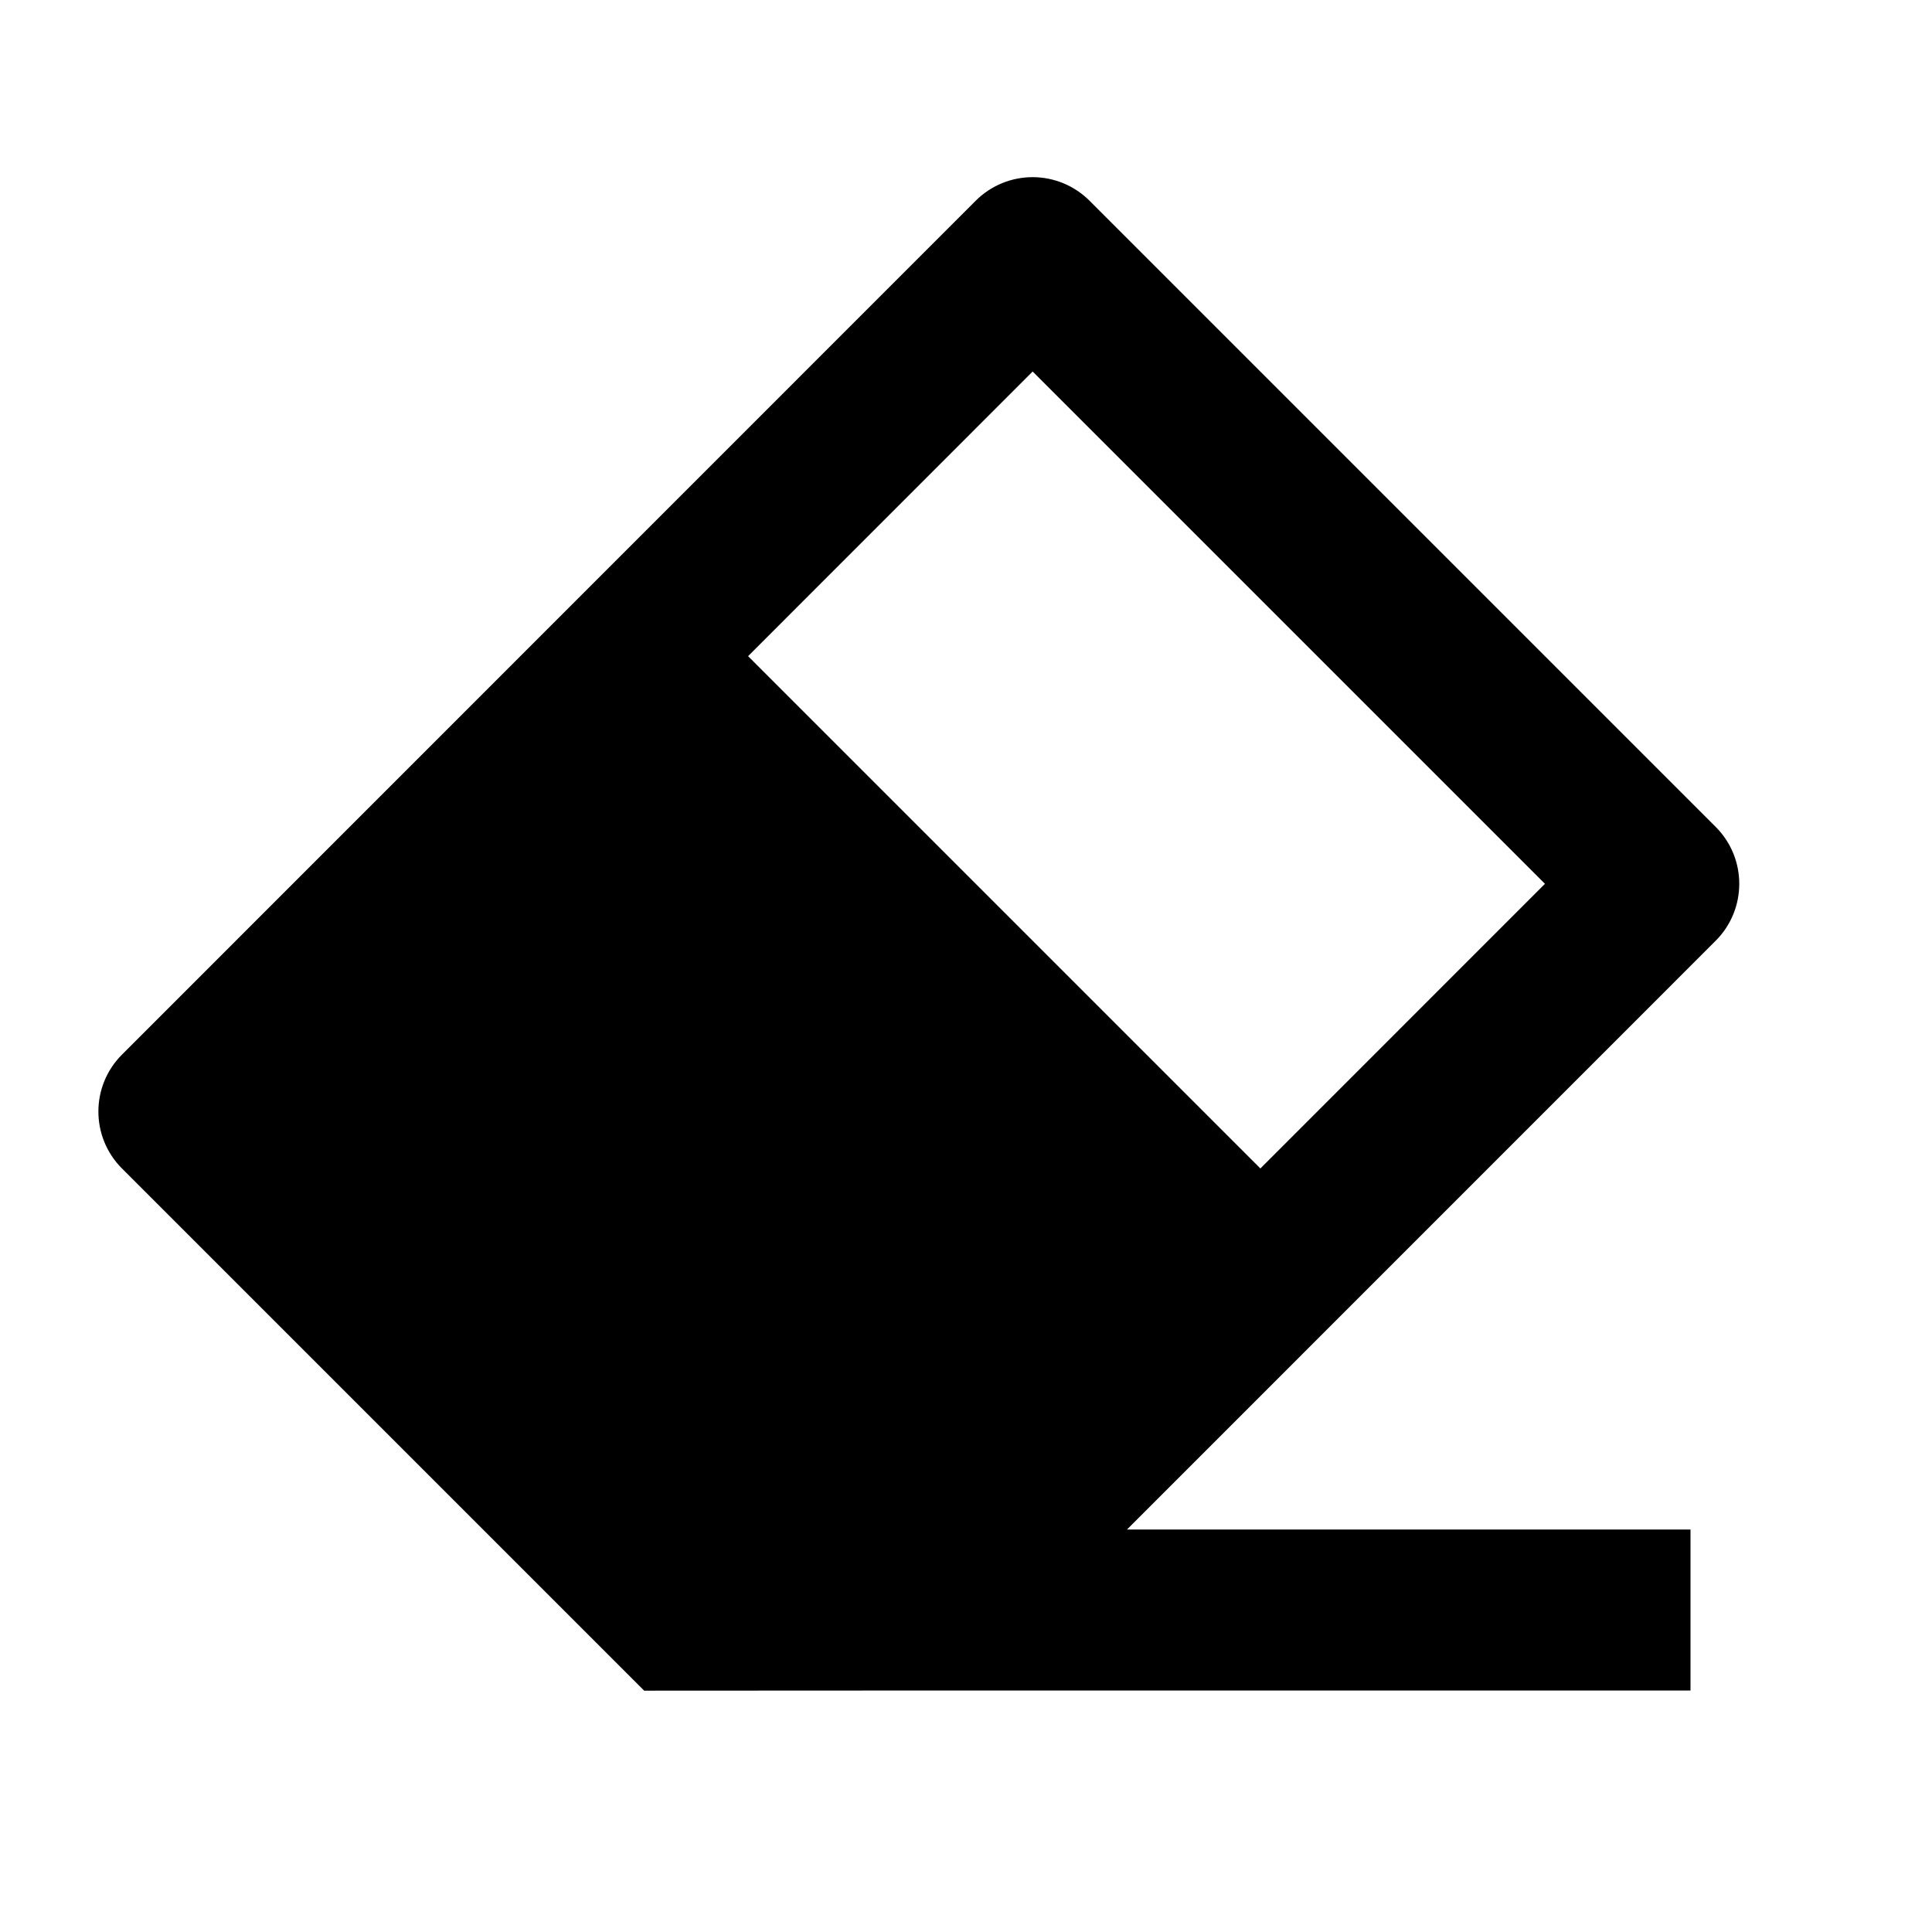
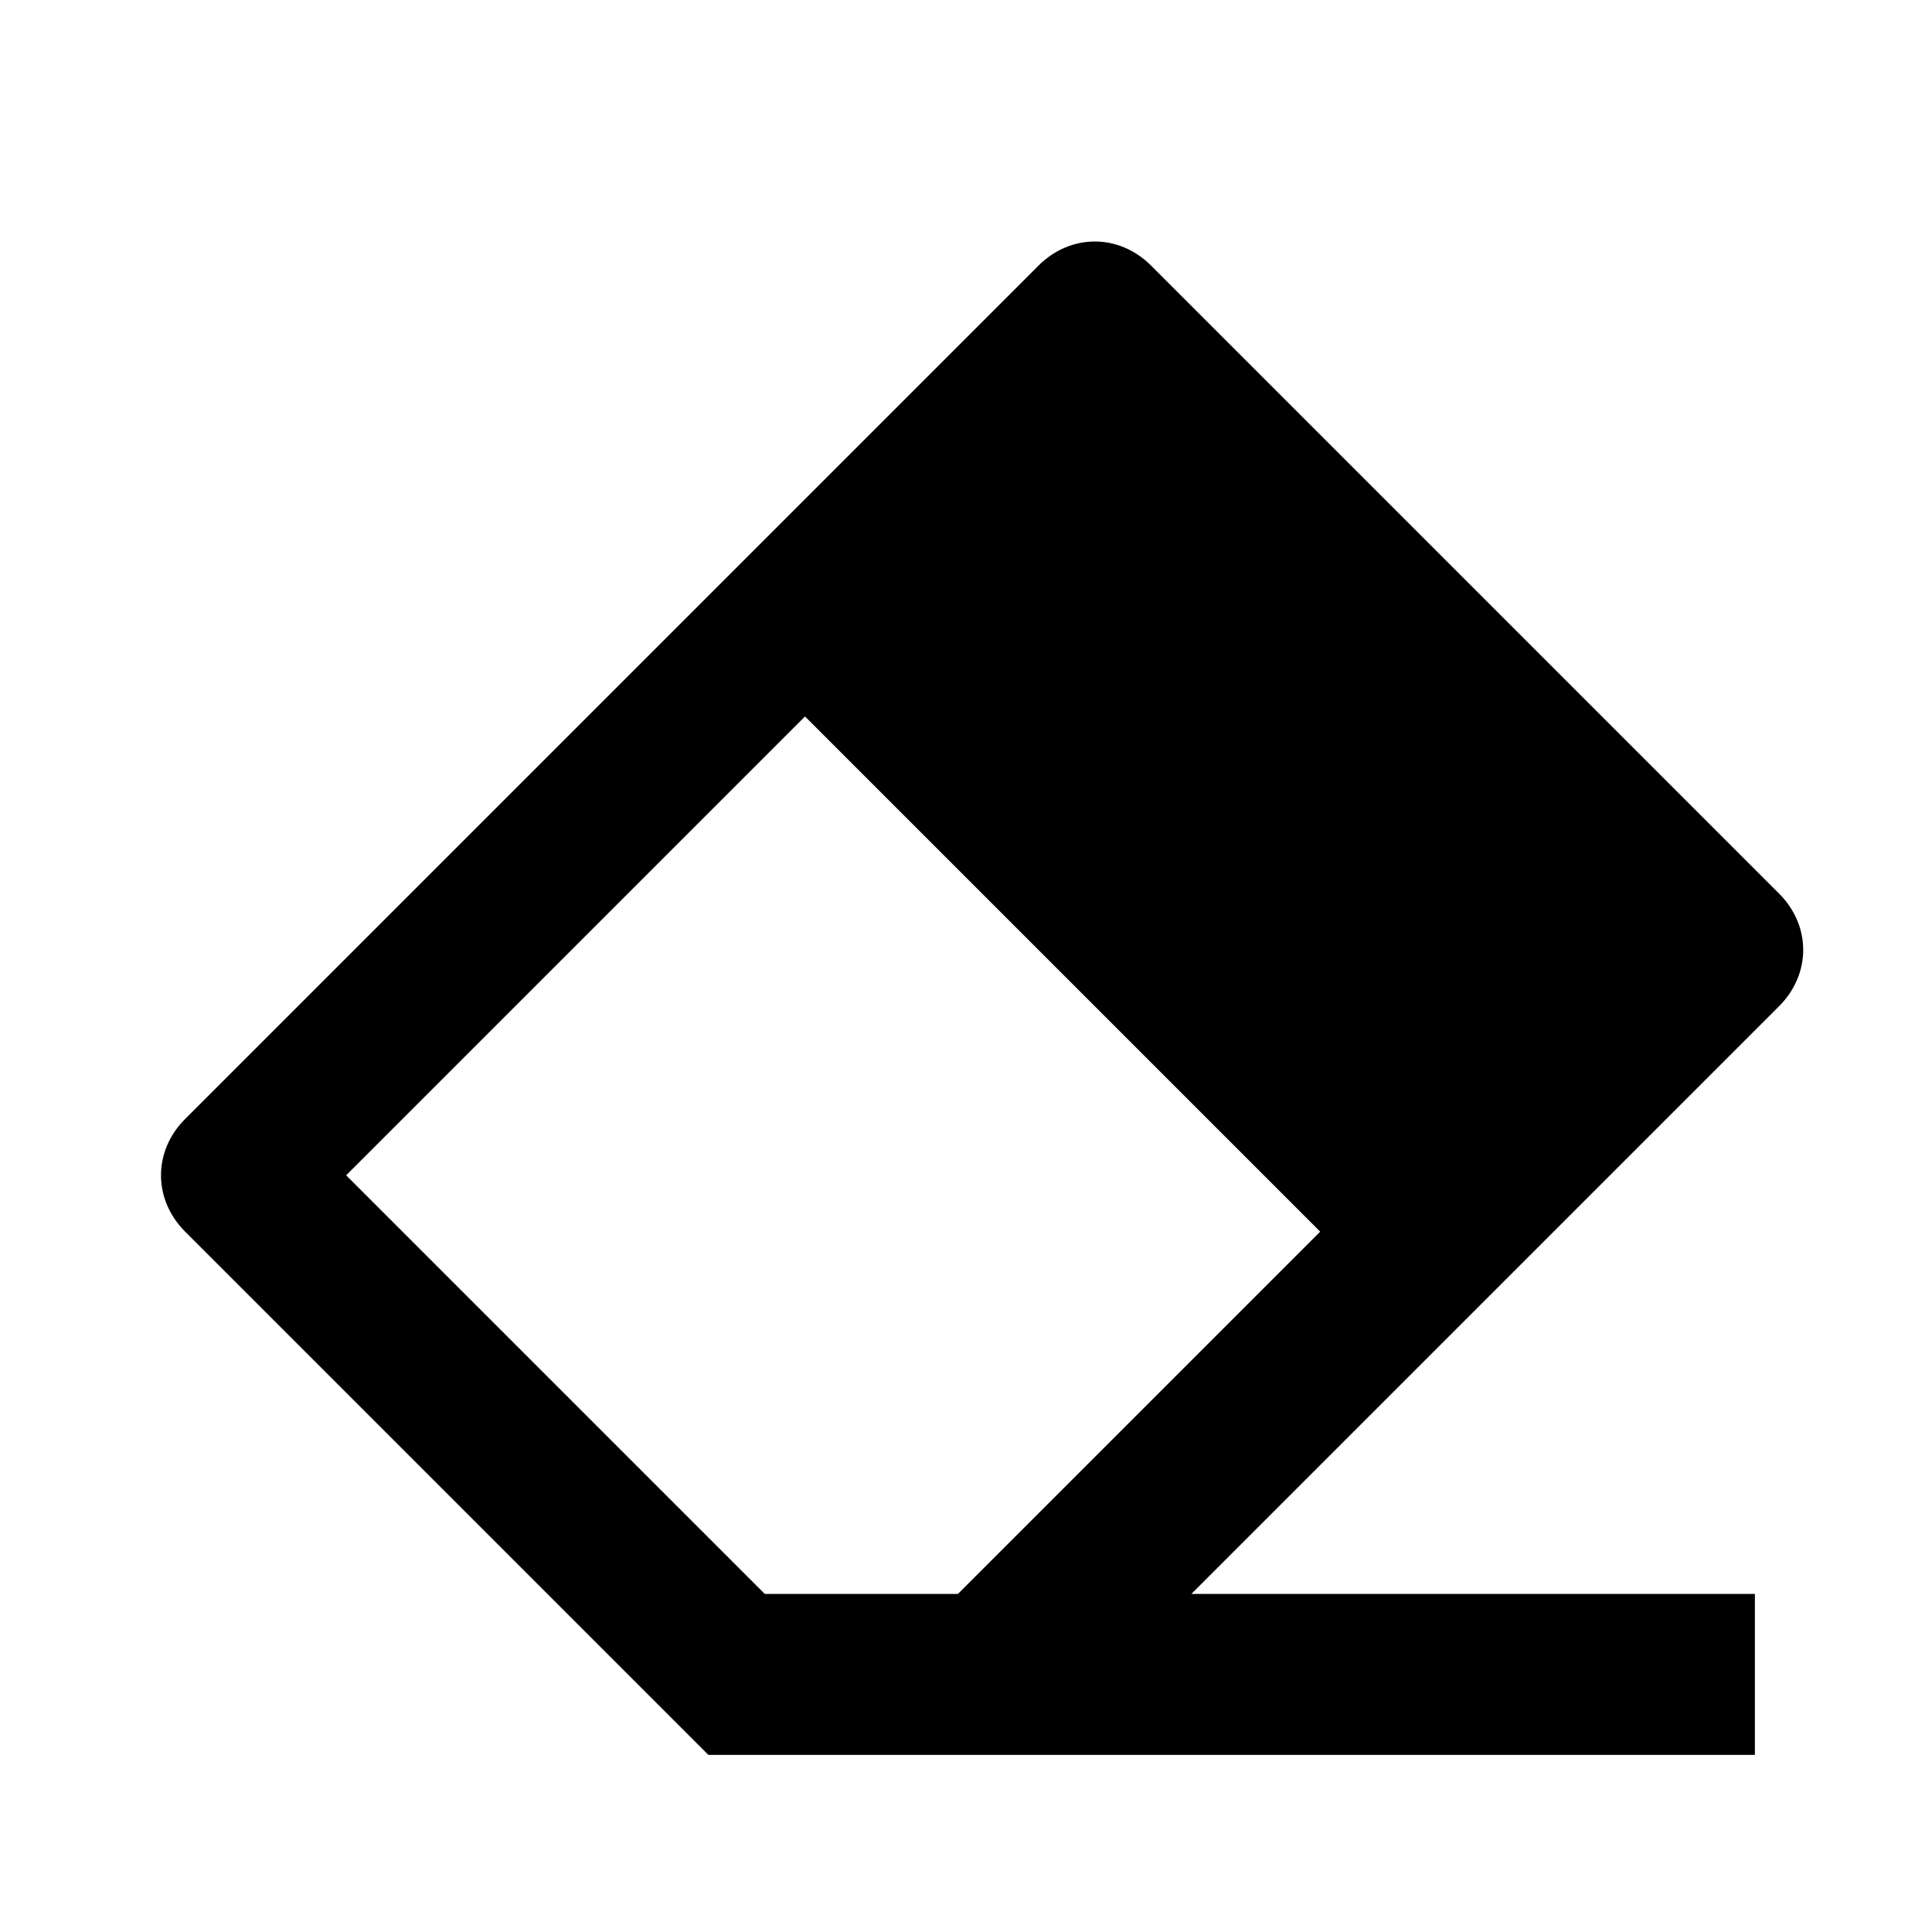
- <svg xmlns="http://www.w3.org/2000/svg" t="1594620883244" class="icon" viewBox="0 0 1024 1024" version="1.1" p-id="7382" width="200" height="200">
+ <svg xmlns="http://www.w3.org/2000/svg" t="1594692253897" class="icon" viewBox="0 0 1024 1024" version="1.1" p-id="7531" width="200" height="200">
  <defs>
    <style type="text/css" />
  </defs>
-   <path d="M597.333 810.667h298.667v85.333h-384l-170.581 0.085-276.779-276.779a42.667 42.667 0 0 1 0-60.331L517.12 106.411a42.667 42.667 0 0 1 60.373 0l331.861 331.861a42.667 42.667 0 0 1 0 60.331L597.333 810.667z m70.699-191.36l150.827-150.869-271.531-271.531-150.827 150.869 271.531 271.531z" p-id="7383" />
+   <path d="M98.133 652.8c-17.067-17.067-17.067-42.667 0-59.733L550.4 140.8c17.067-17.067 42.667-17.067 59.733 0l332.8 332.8c17.067 17.067 17.067 42.667 0 59.733l-311.467 311.467h298.667v85.333h-554.667l-277.333-277.333z m409.6 192l192-192L426.667 379.733l-243.2 243.2 221.867 221.867h102.4z" p-id="7532" />
</svg>
